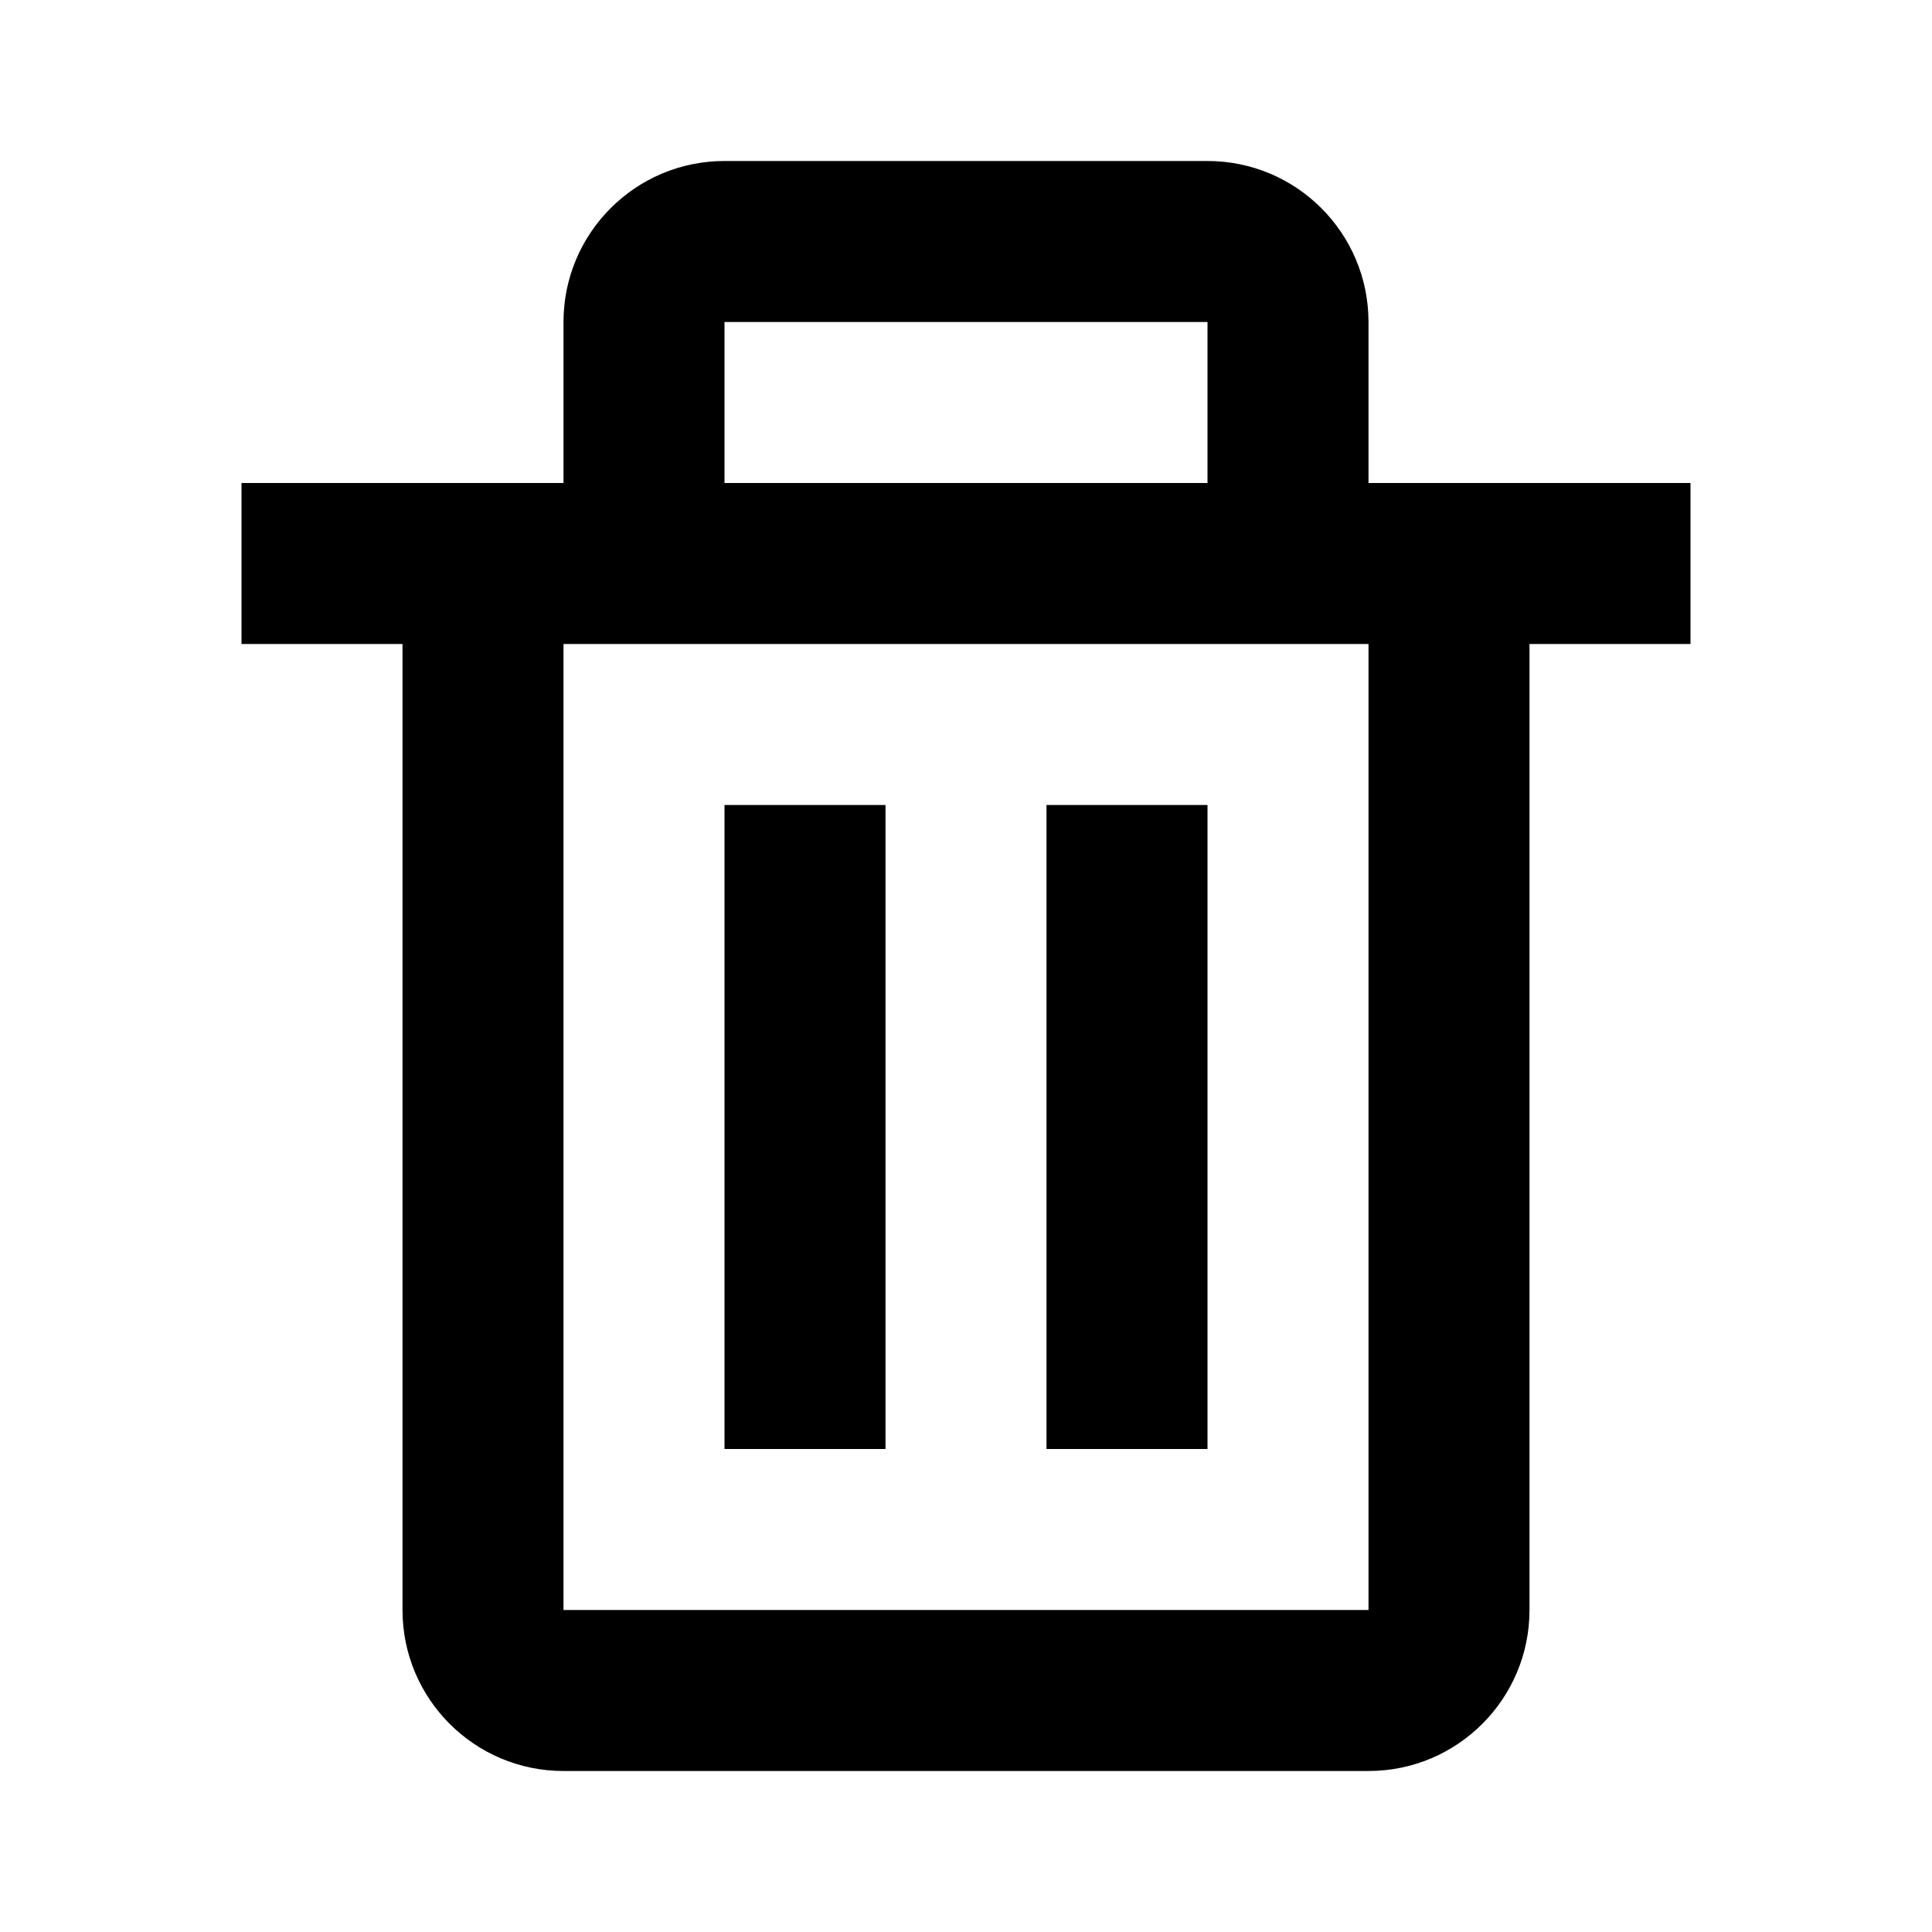
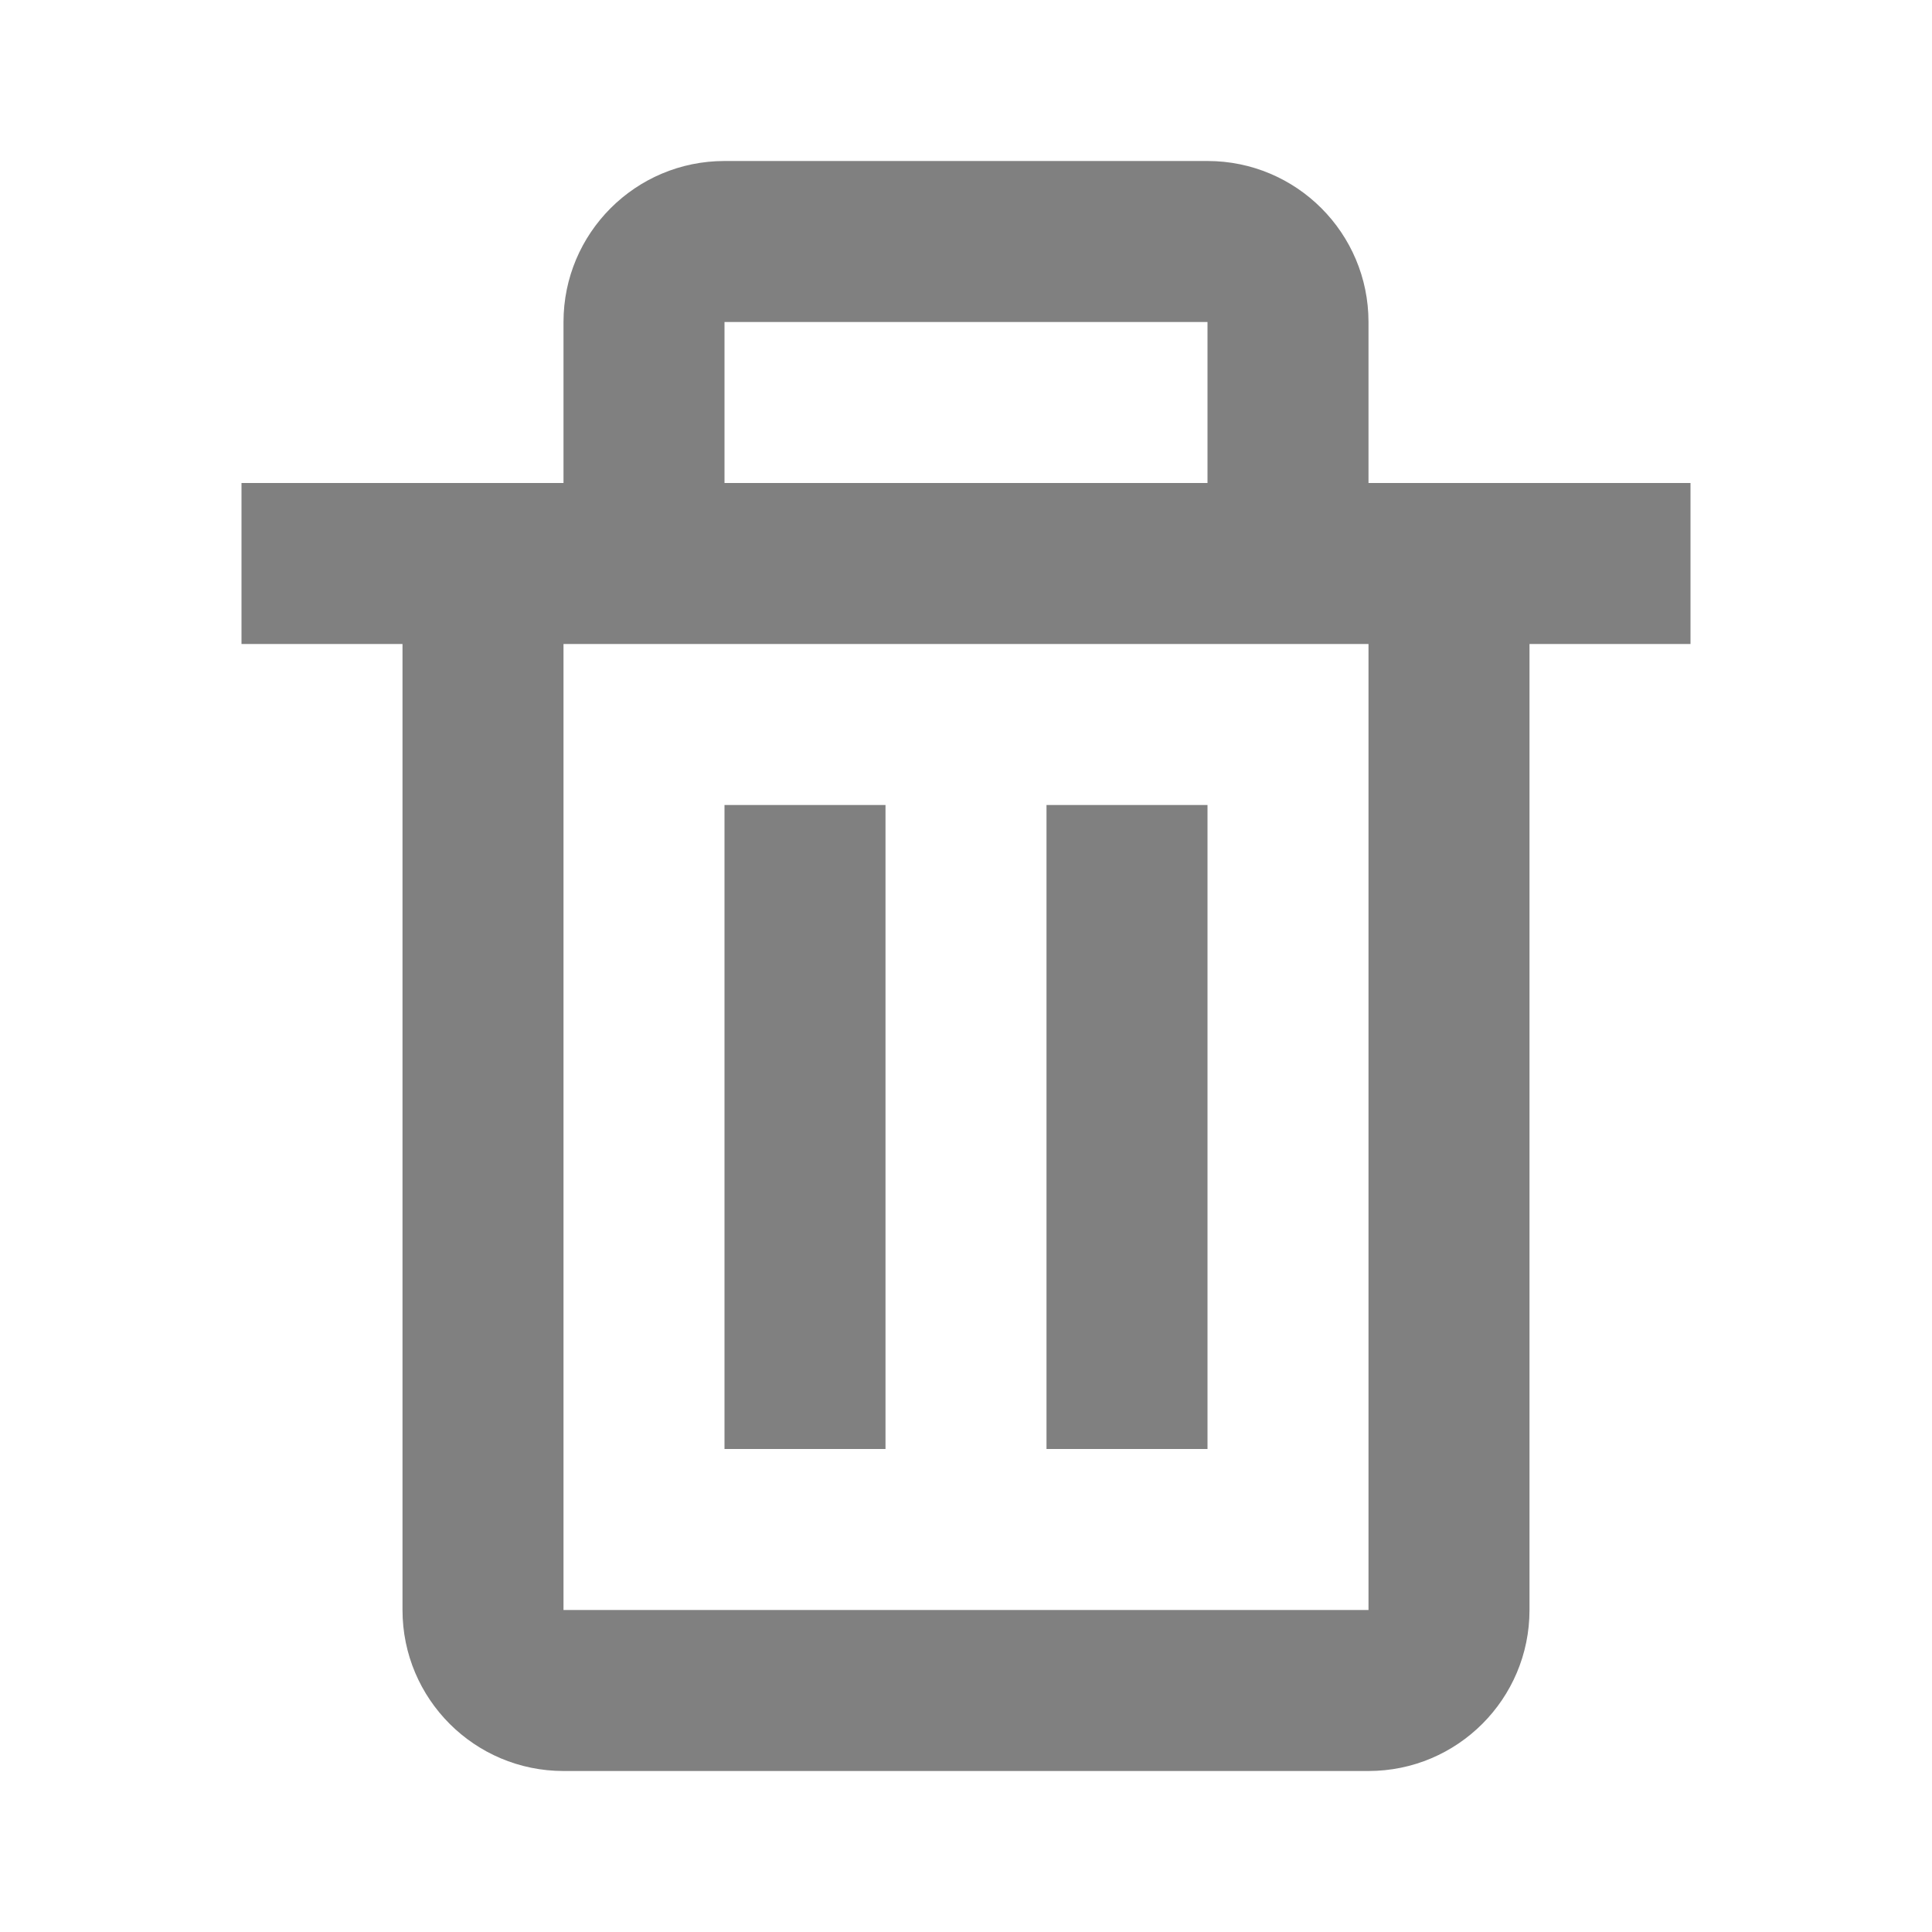
- <svg xmlns="http://www.w3.org/2000/svg" viewBox="0 0 24 24" fill="currentColor" width="24" height="24">
+ <svg xmlns="http://www.w3.org/2000/svg" viewBox="0 0 24 24" fill="gray" width="24" height="24">
  <path d="M5 20a2 2 0 0 0 2 2h10a2 2 0 0 0 2-2V8h2V6h-4V4a2 2 0 0 0-2-2H9a2 2 0 0 0-2 2v2H3v2h2zM9 4h6v2H9zM8 8h9v12H7V8z" />
  <path d="M9 10h2v8H9zm4 0h2v8h-2z" />
</svg>
